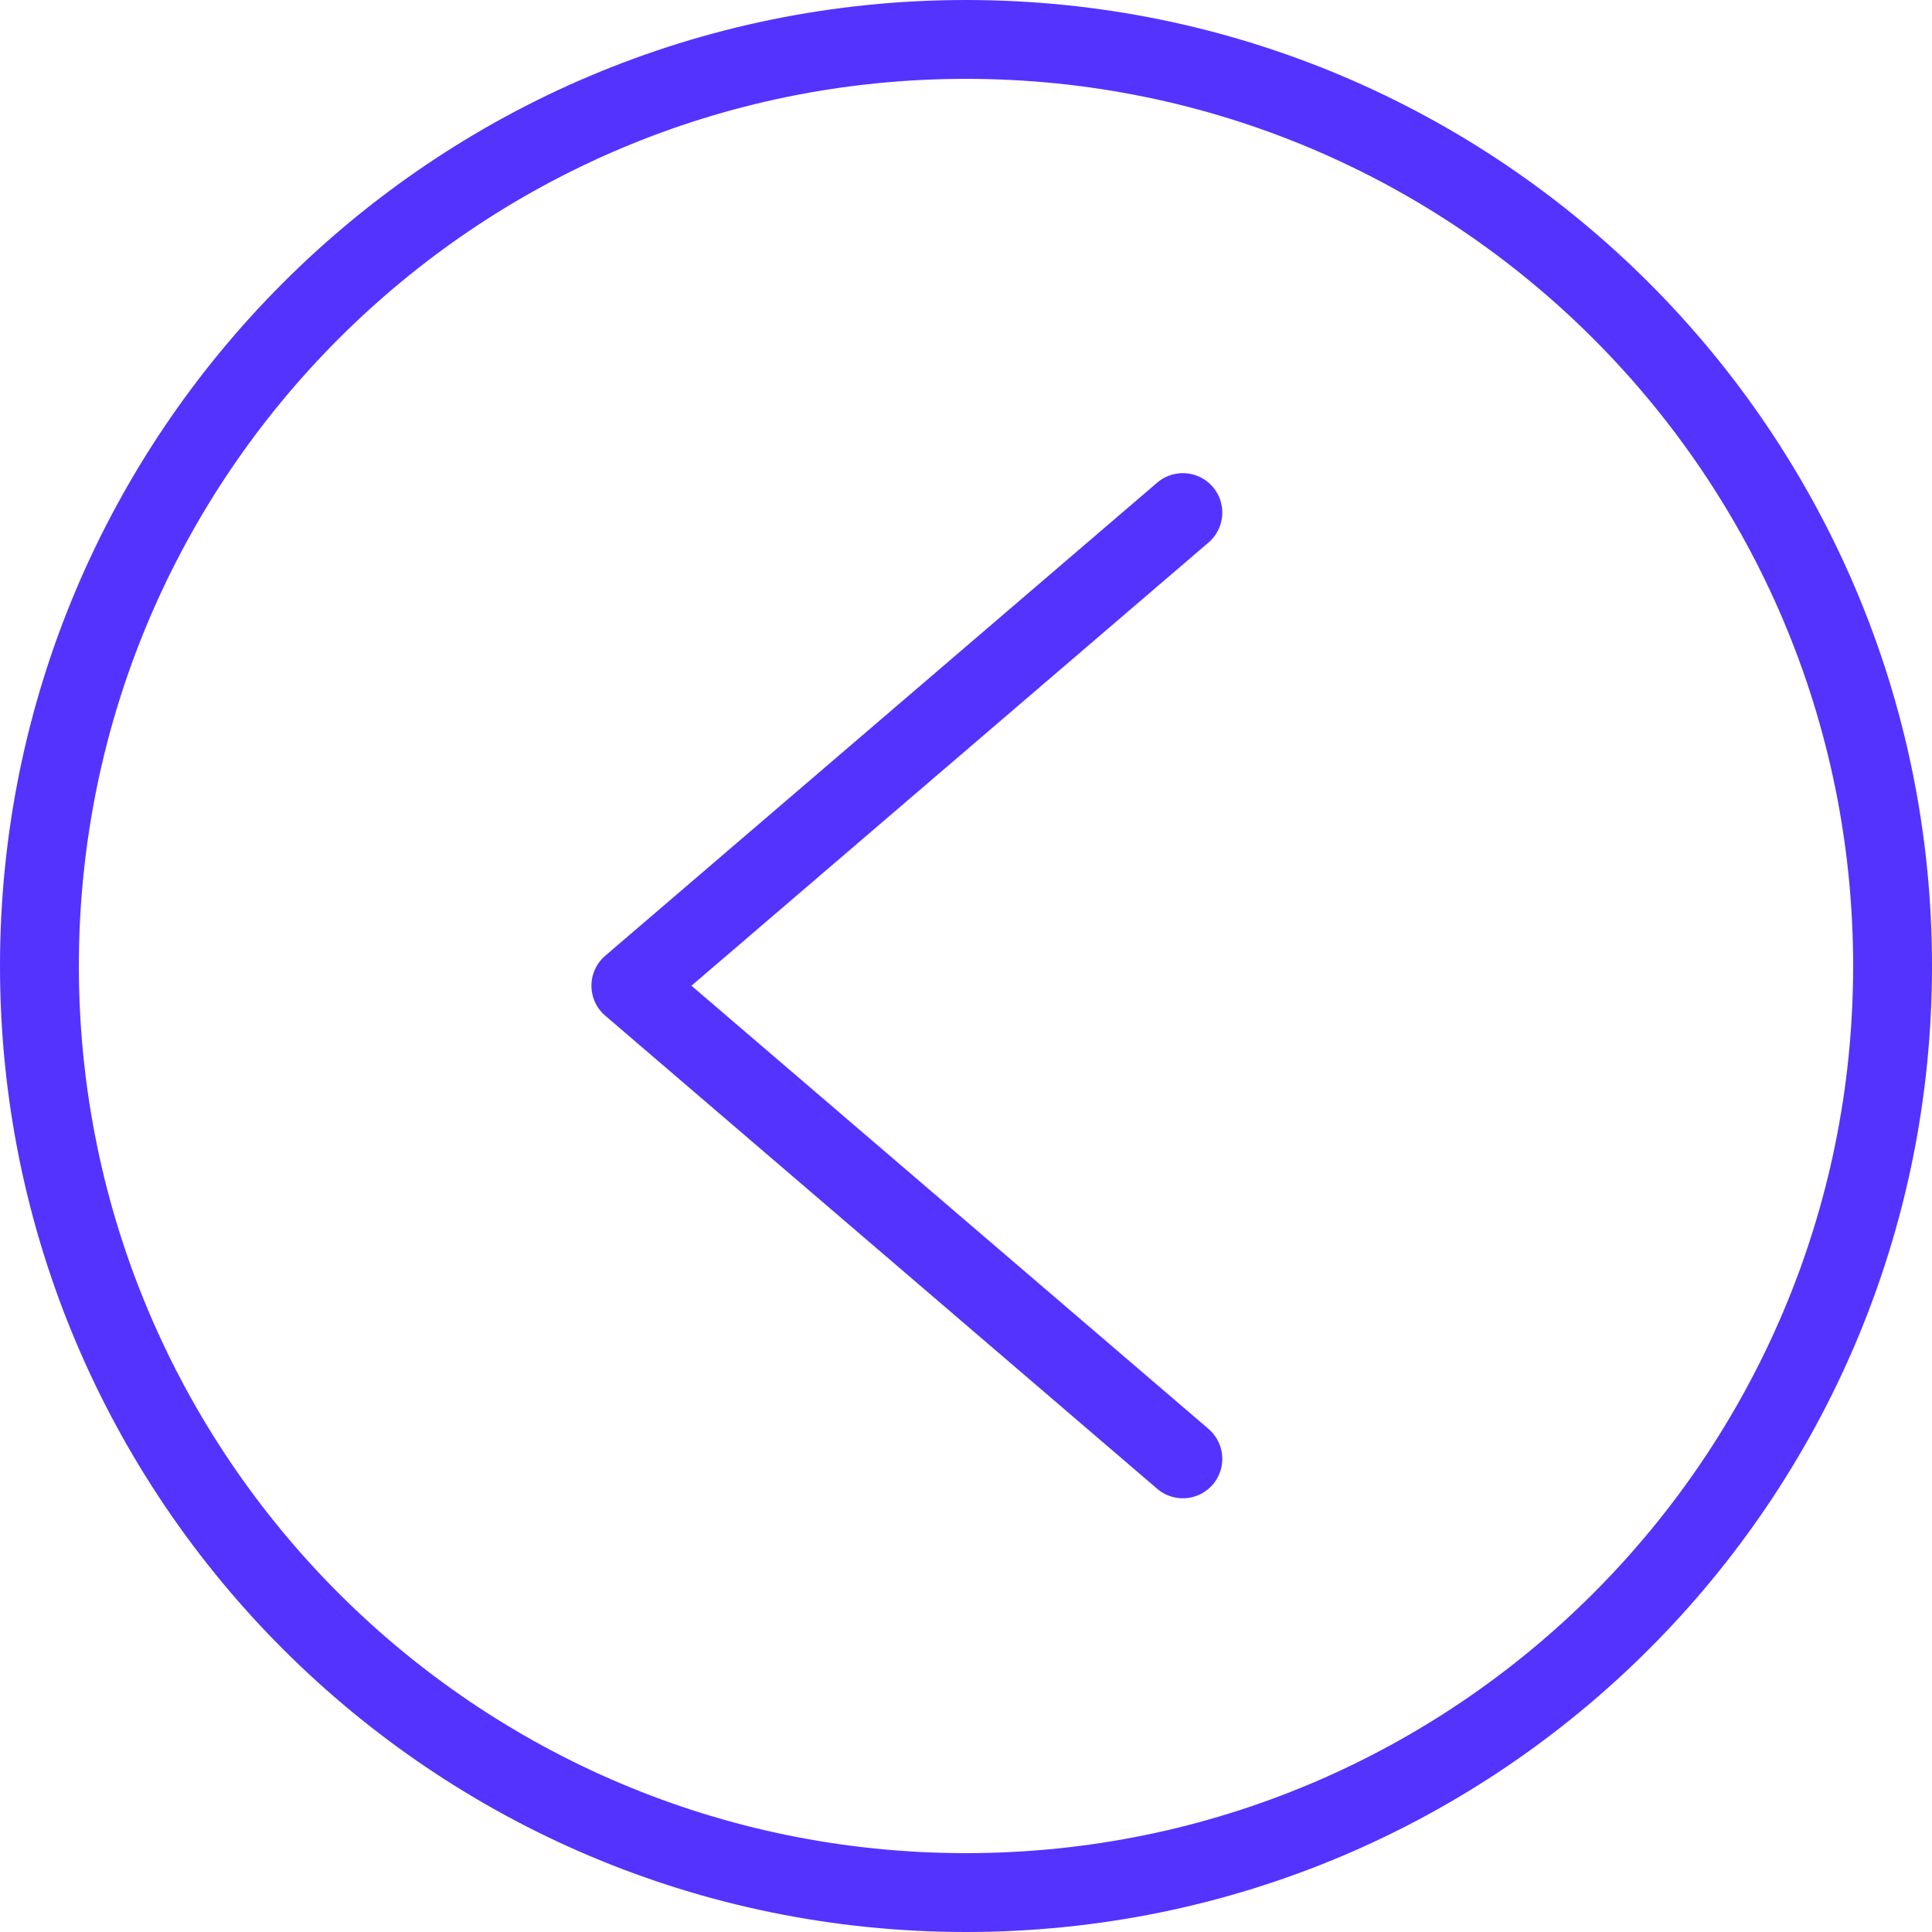
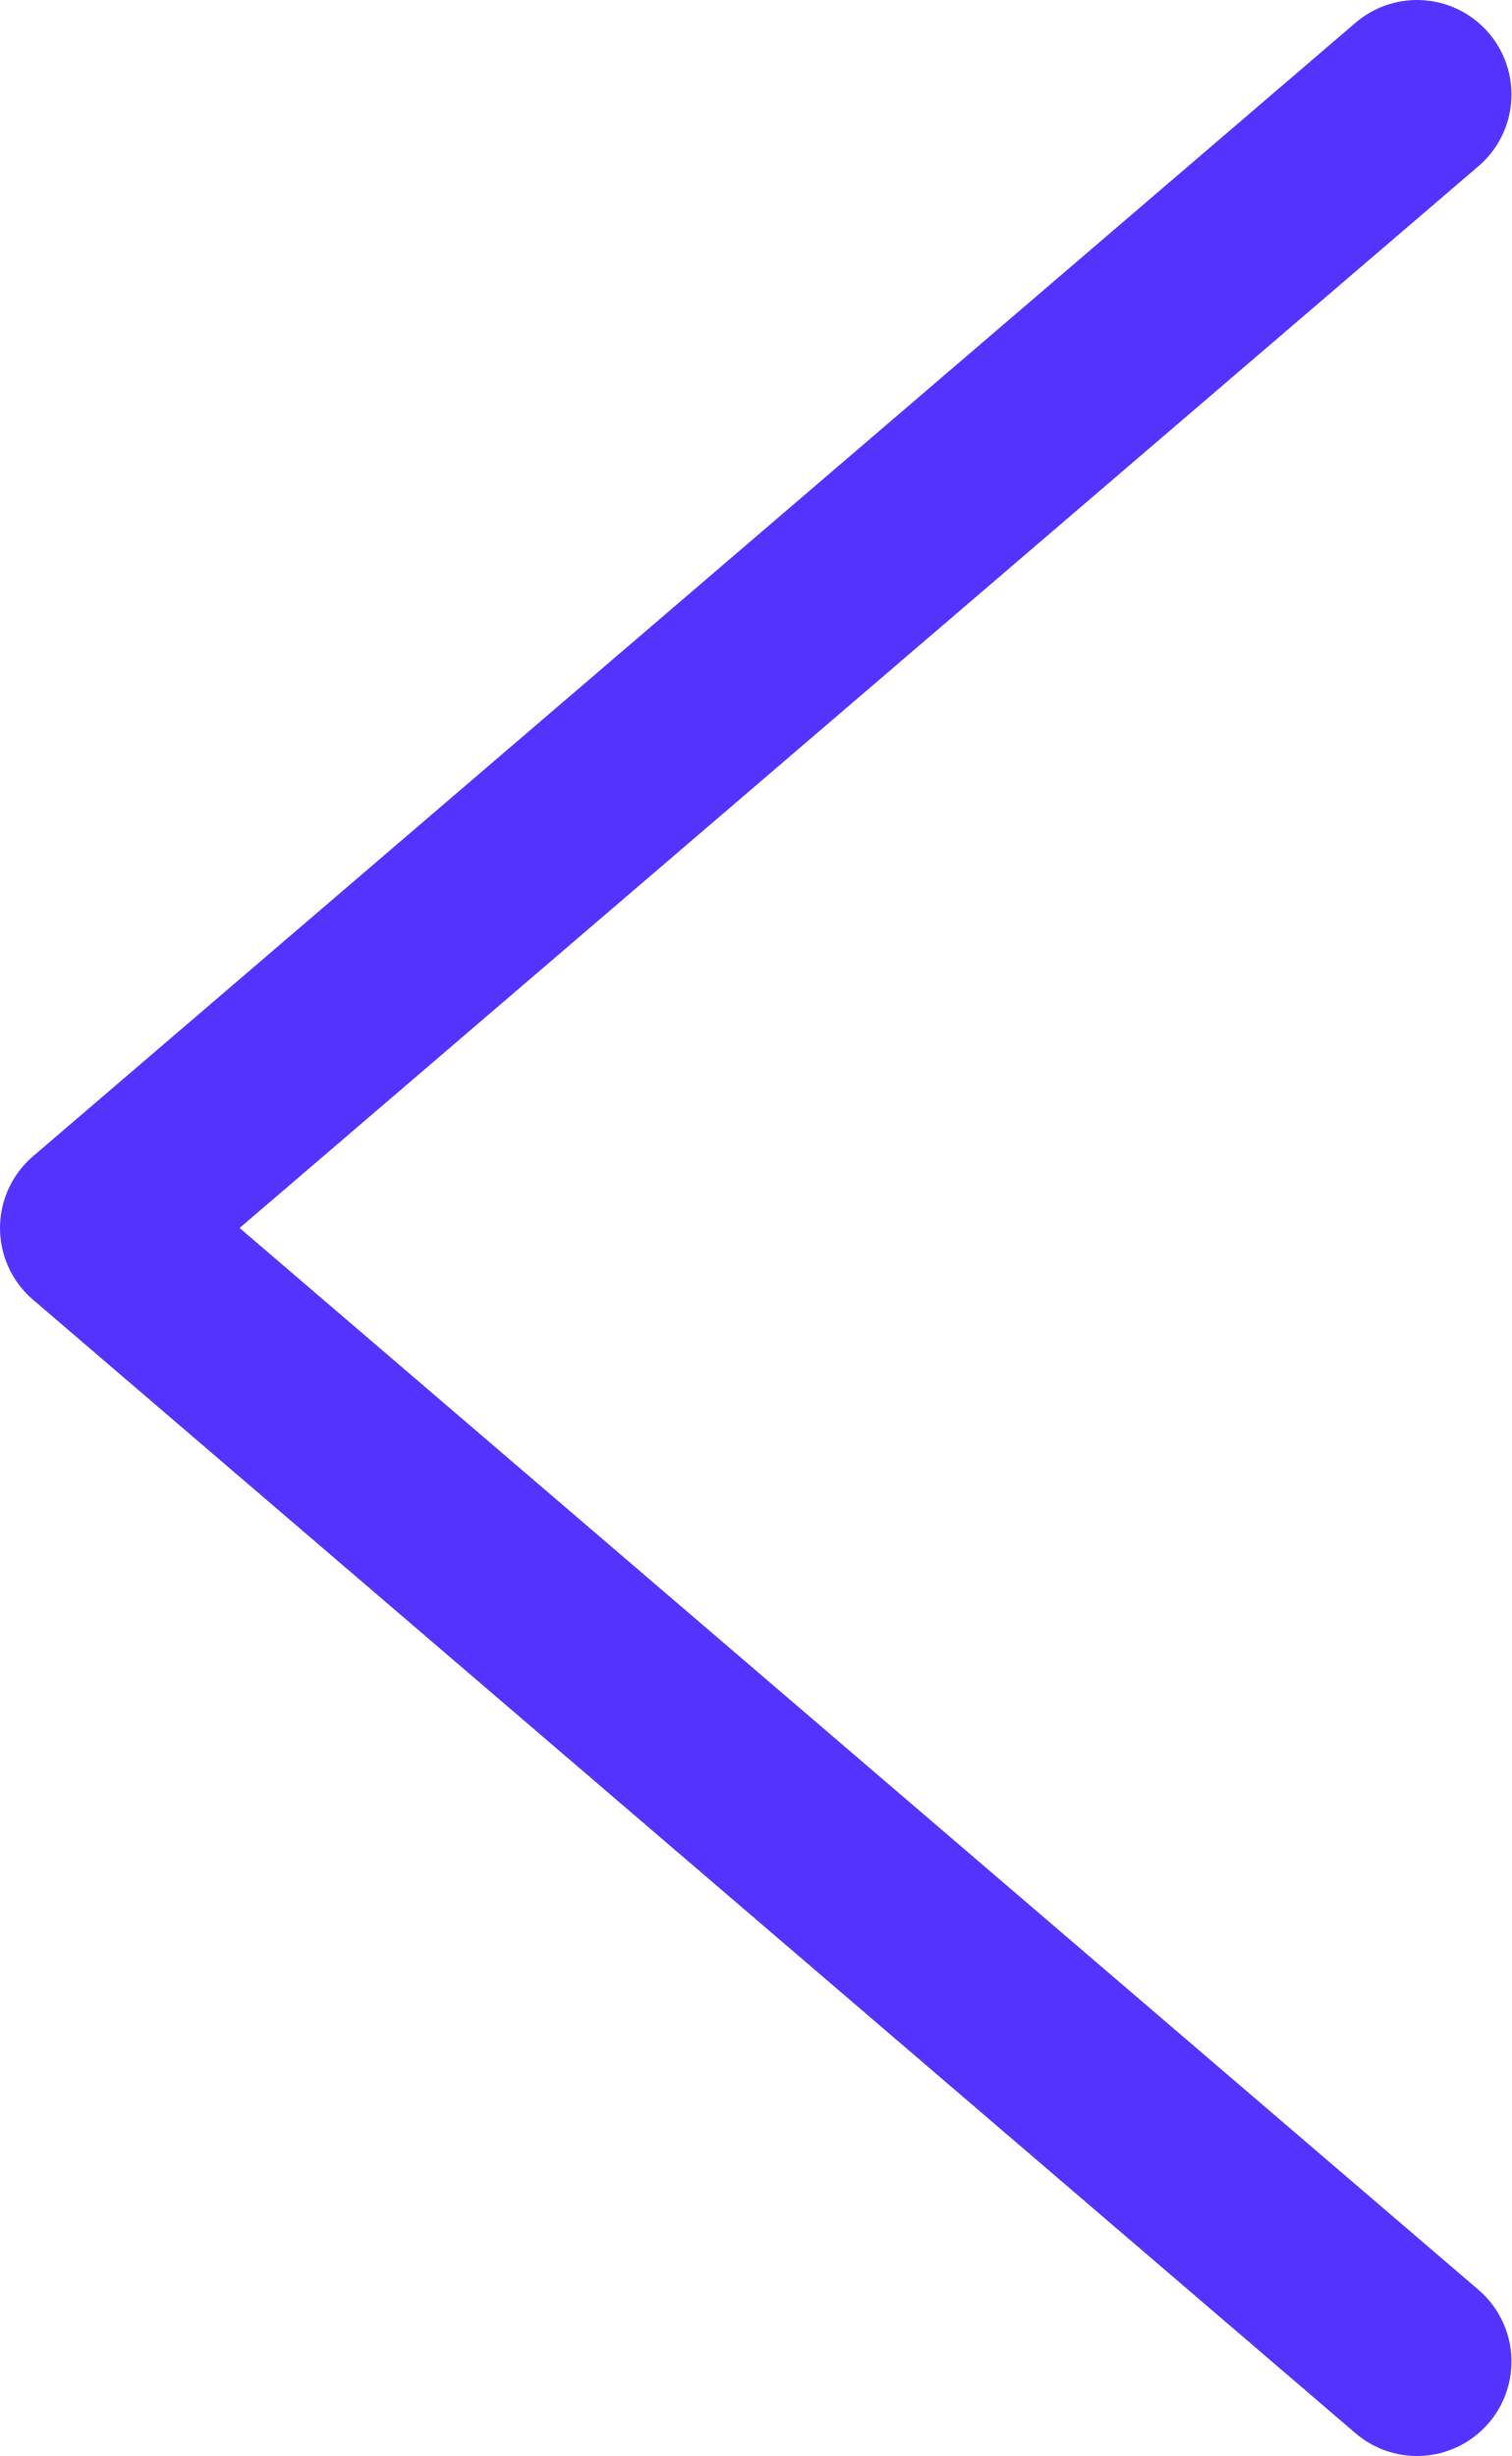
- <svg xmlns="http://www.w3.org/2000/svg" width="49" height="49" viewBox="0 0 49 49" fill="none">
-   <path d="M48 24.5C48 11.521 37.479 1 24.5 1C11.521 1 1 11.521 1 24.5C1 37.479 11.521 48 24.5 48C37.479 48 48 37.479 48 24.5Z" stroke="#5433FF" stroke-width="2" />
-   <path d="M30 13L16 25L30 37" stroke="#5433FF" stroke-width="2" stroke-linecap="round" stroke-linejoin="round" />
+ <svg xmlns="http://www.w3.org/2000/svg" width="16" height="26" viewBox="0 0 16 26" fill="none">
+   <path d="M15 1L1 13L15 25" stroke="#5433FF" stroke-width="2" stroke-linecap="round" stroke-linejoin="round" />
</svg>
